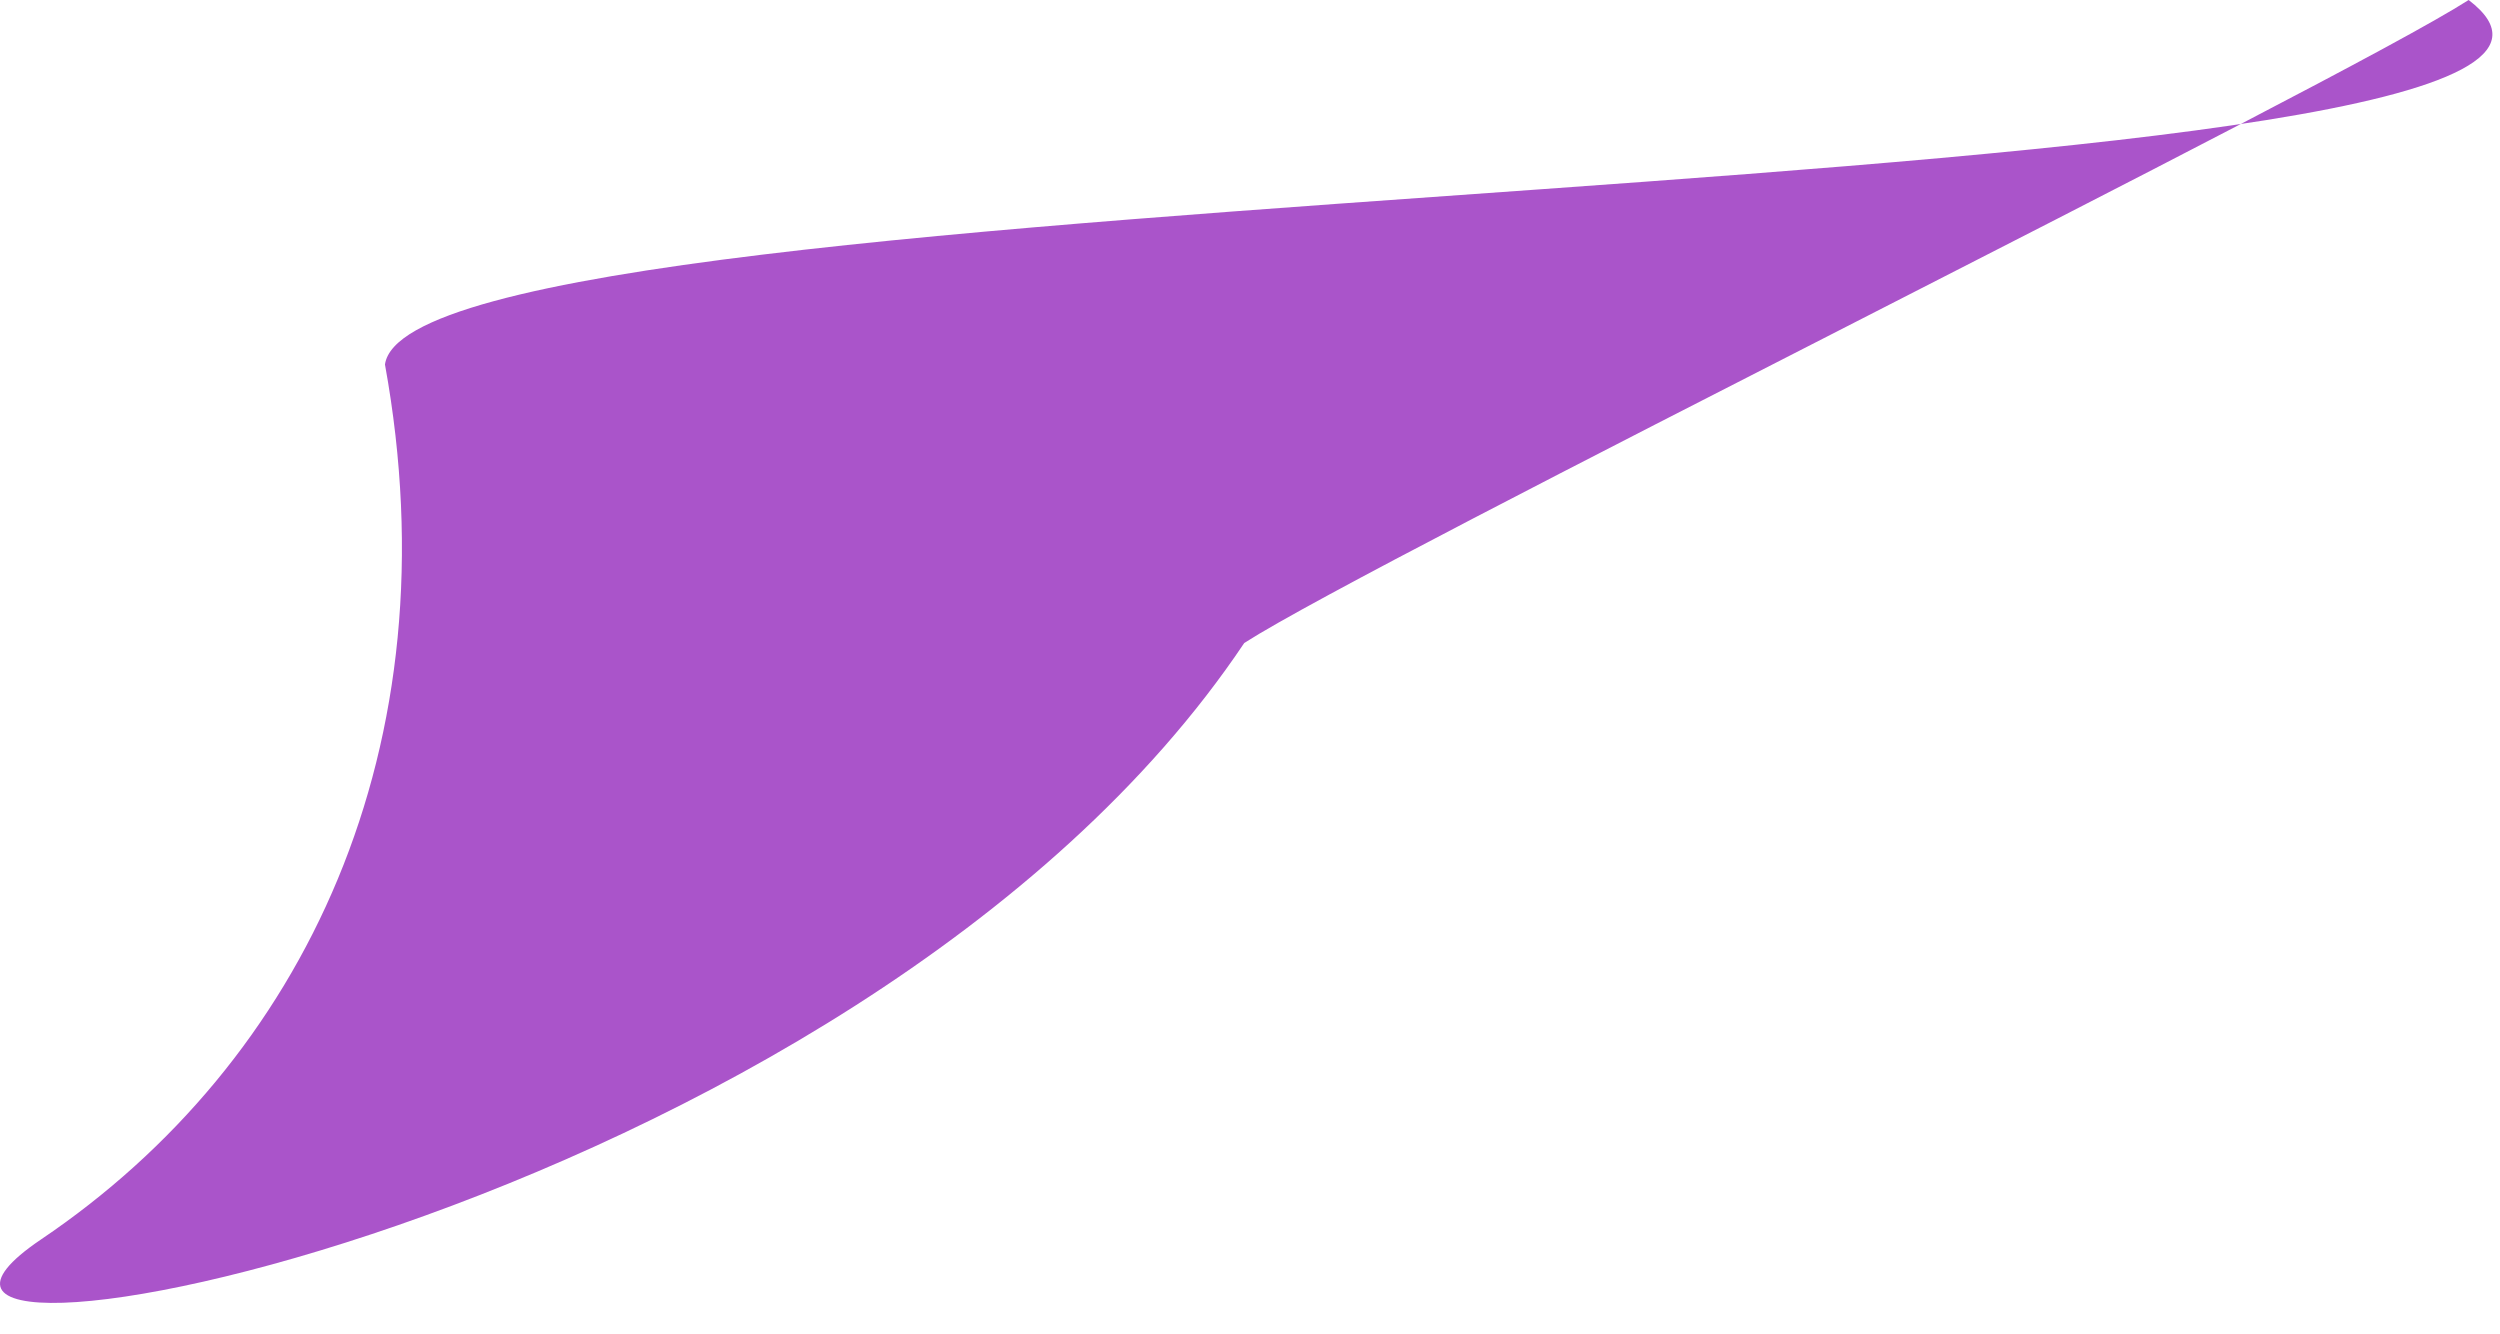
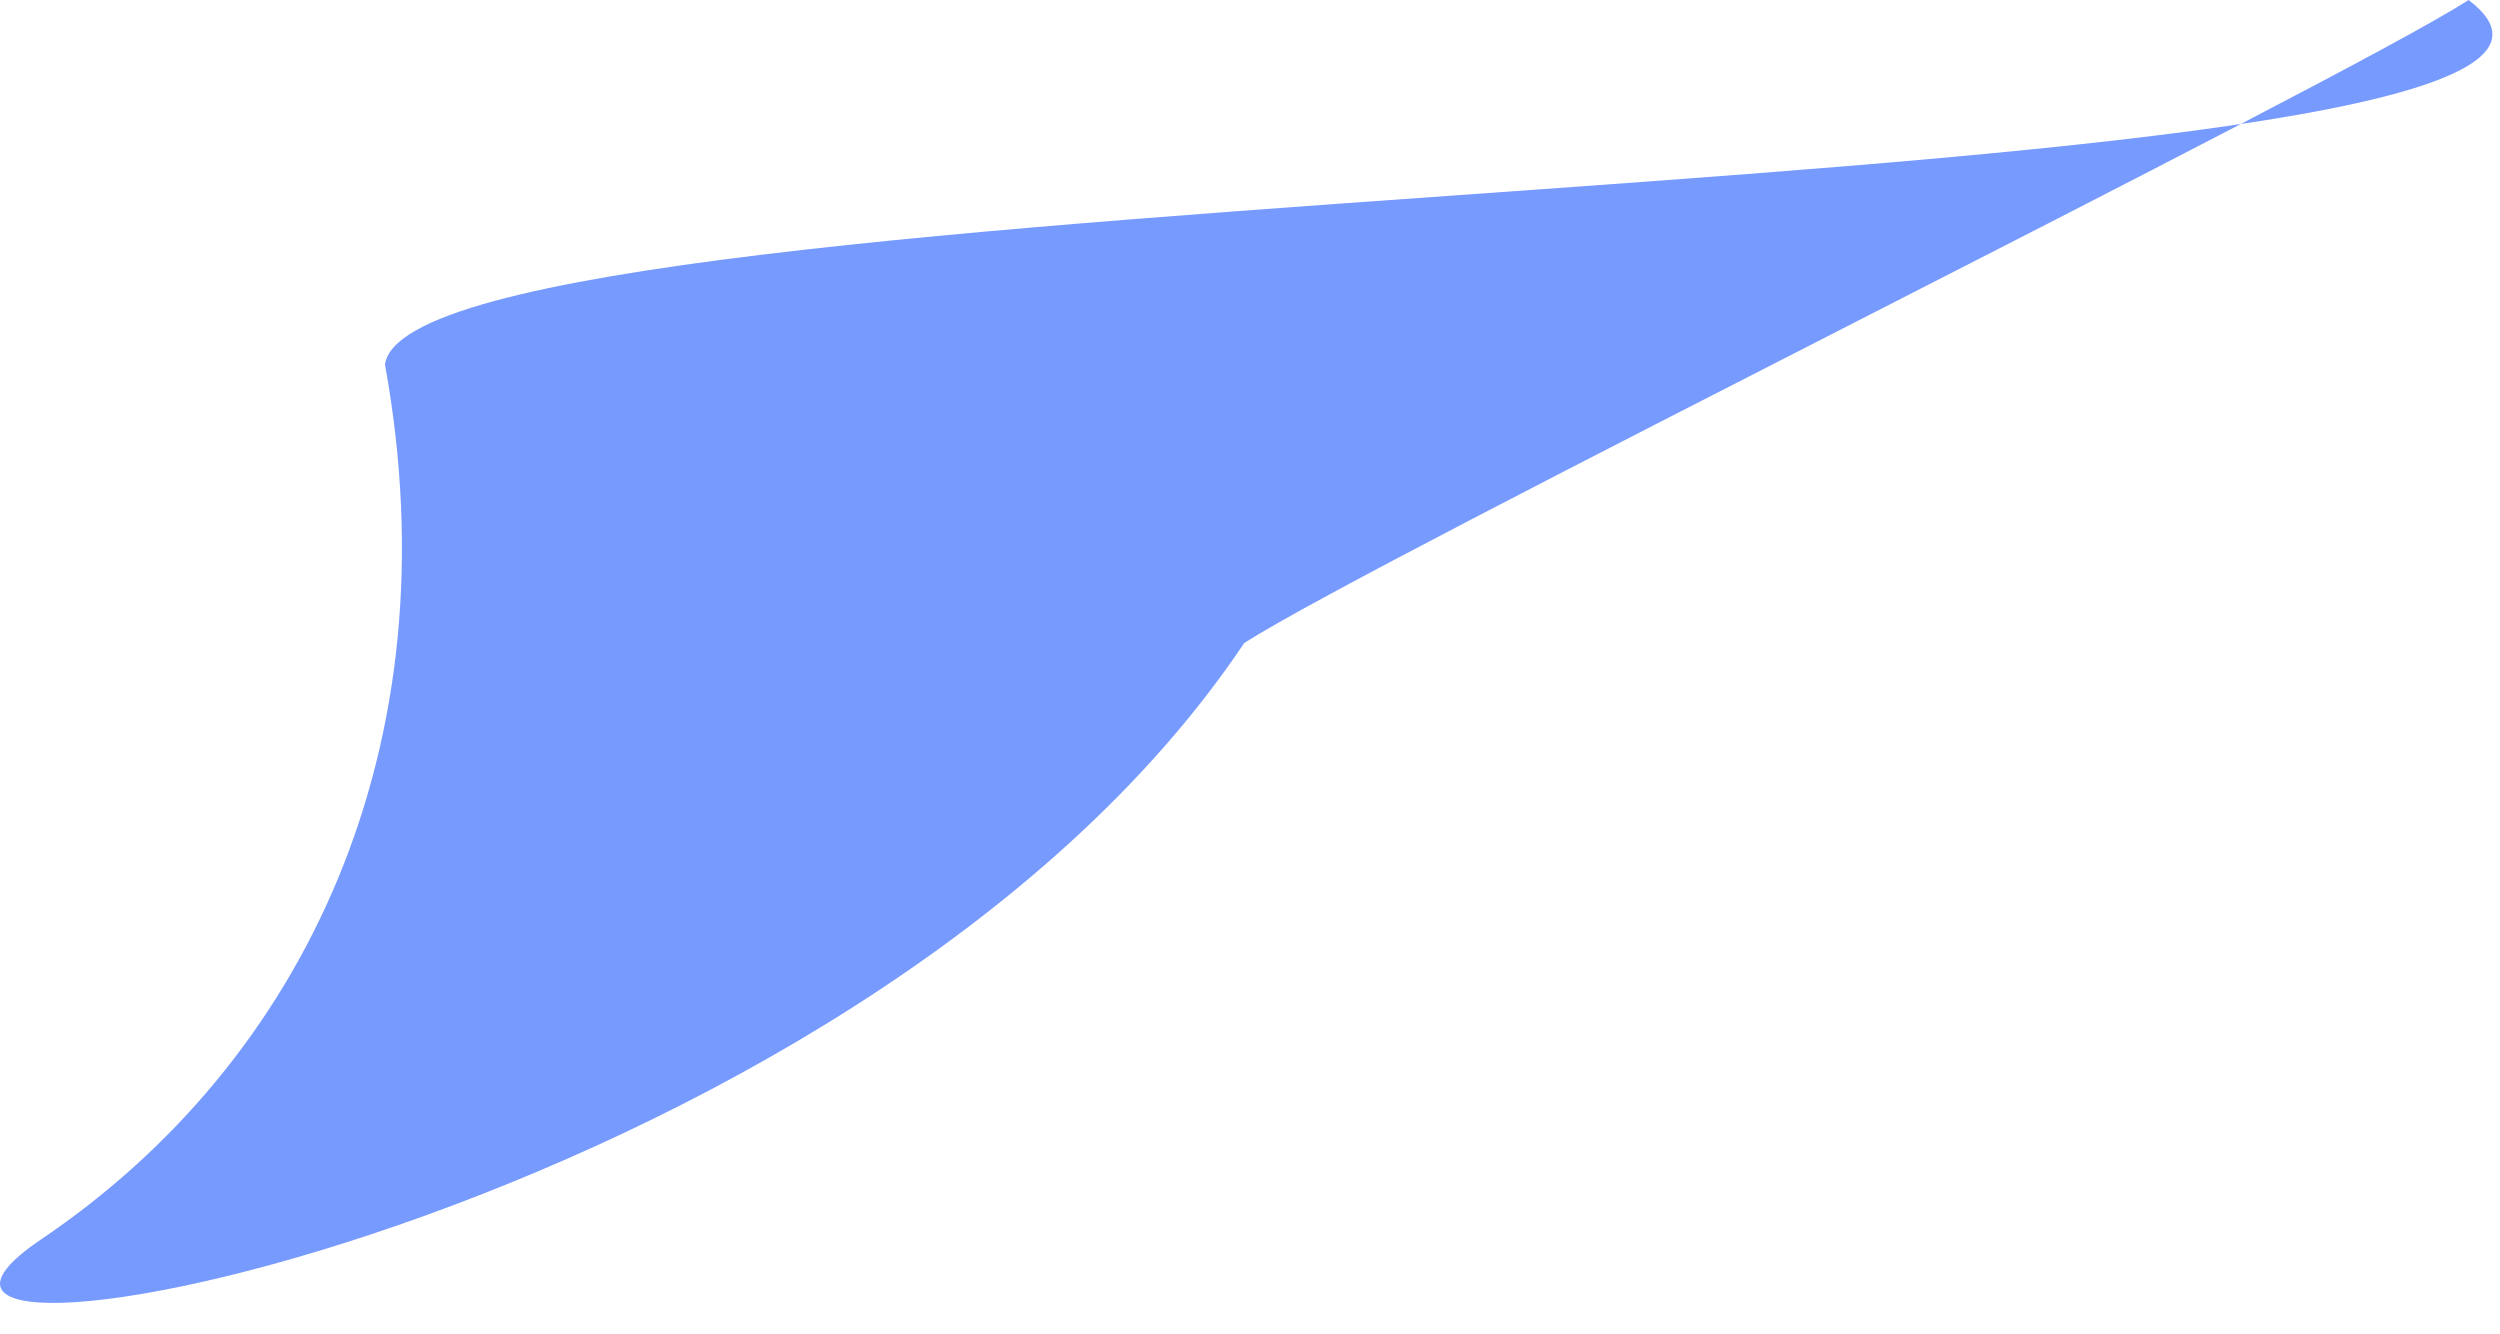
<svg xmlns="http://www.w3.org/2000/svg" width="45px" height="24px" viewBox="0 0 45 24" version="1.1">
  <defs />
  <g id="Page-1" stroke="none" stroke-width="1" fill="none" fill-rule="evenodd">
-     <g id="Desktop" transform="translate(-1096, -721)" fill="#AA54CA">
+     <g id="Desktop" transform="translate(-1096, -721)" fill="#779aff">
      <g id="Group" transform="translate(337, 359)">
        <path d="M796.934,368.561 C795.683,375.446 798.379,381.108 803.125,384.31 C807.871,387.513 788.451,383.998 781.467,373.574 C779.097,372.052 761.796,363.522 759.428,362 C754.332,365.876 796.437,365.013 796.934,368.561 Z" id="Page-1" transform="translate(781.4317, 373.7265) scale(-1, 1) translate(-781.4317, -373.7265) " />
      </g>
    </g>
  </g>
</svg>
